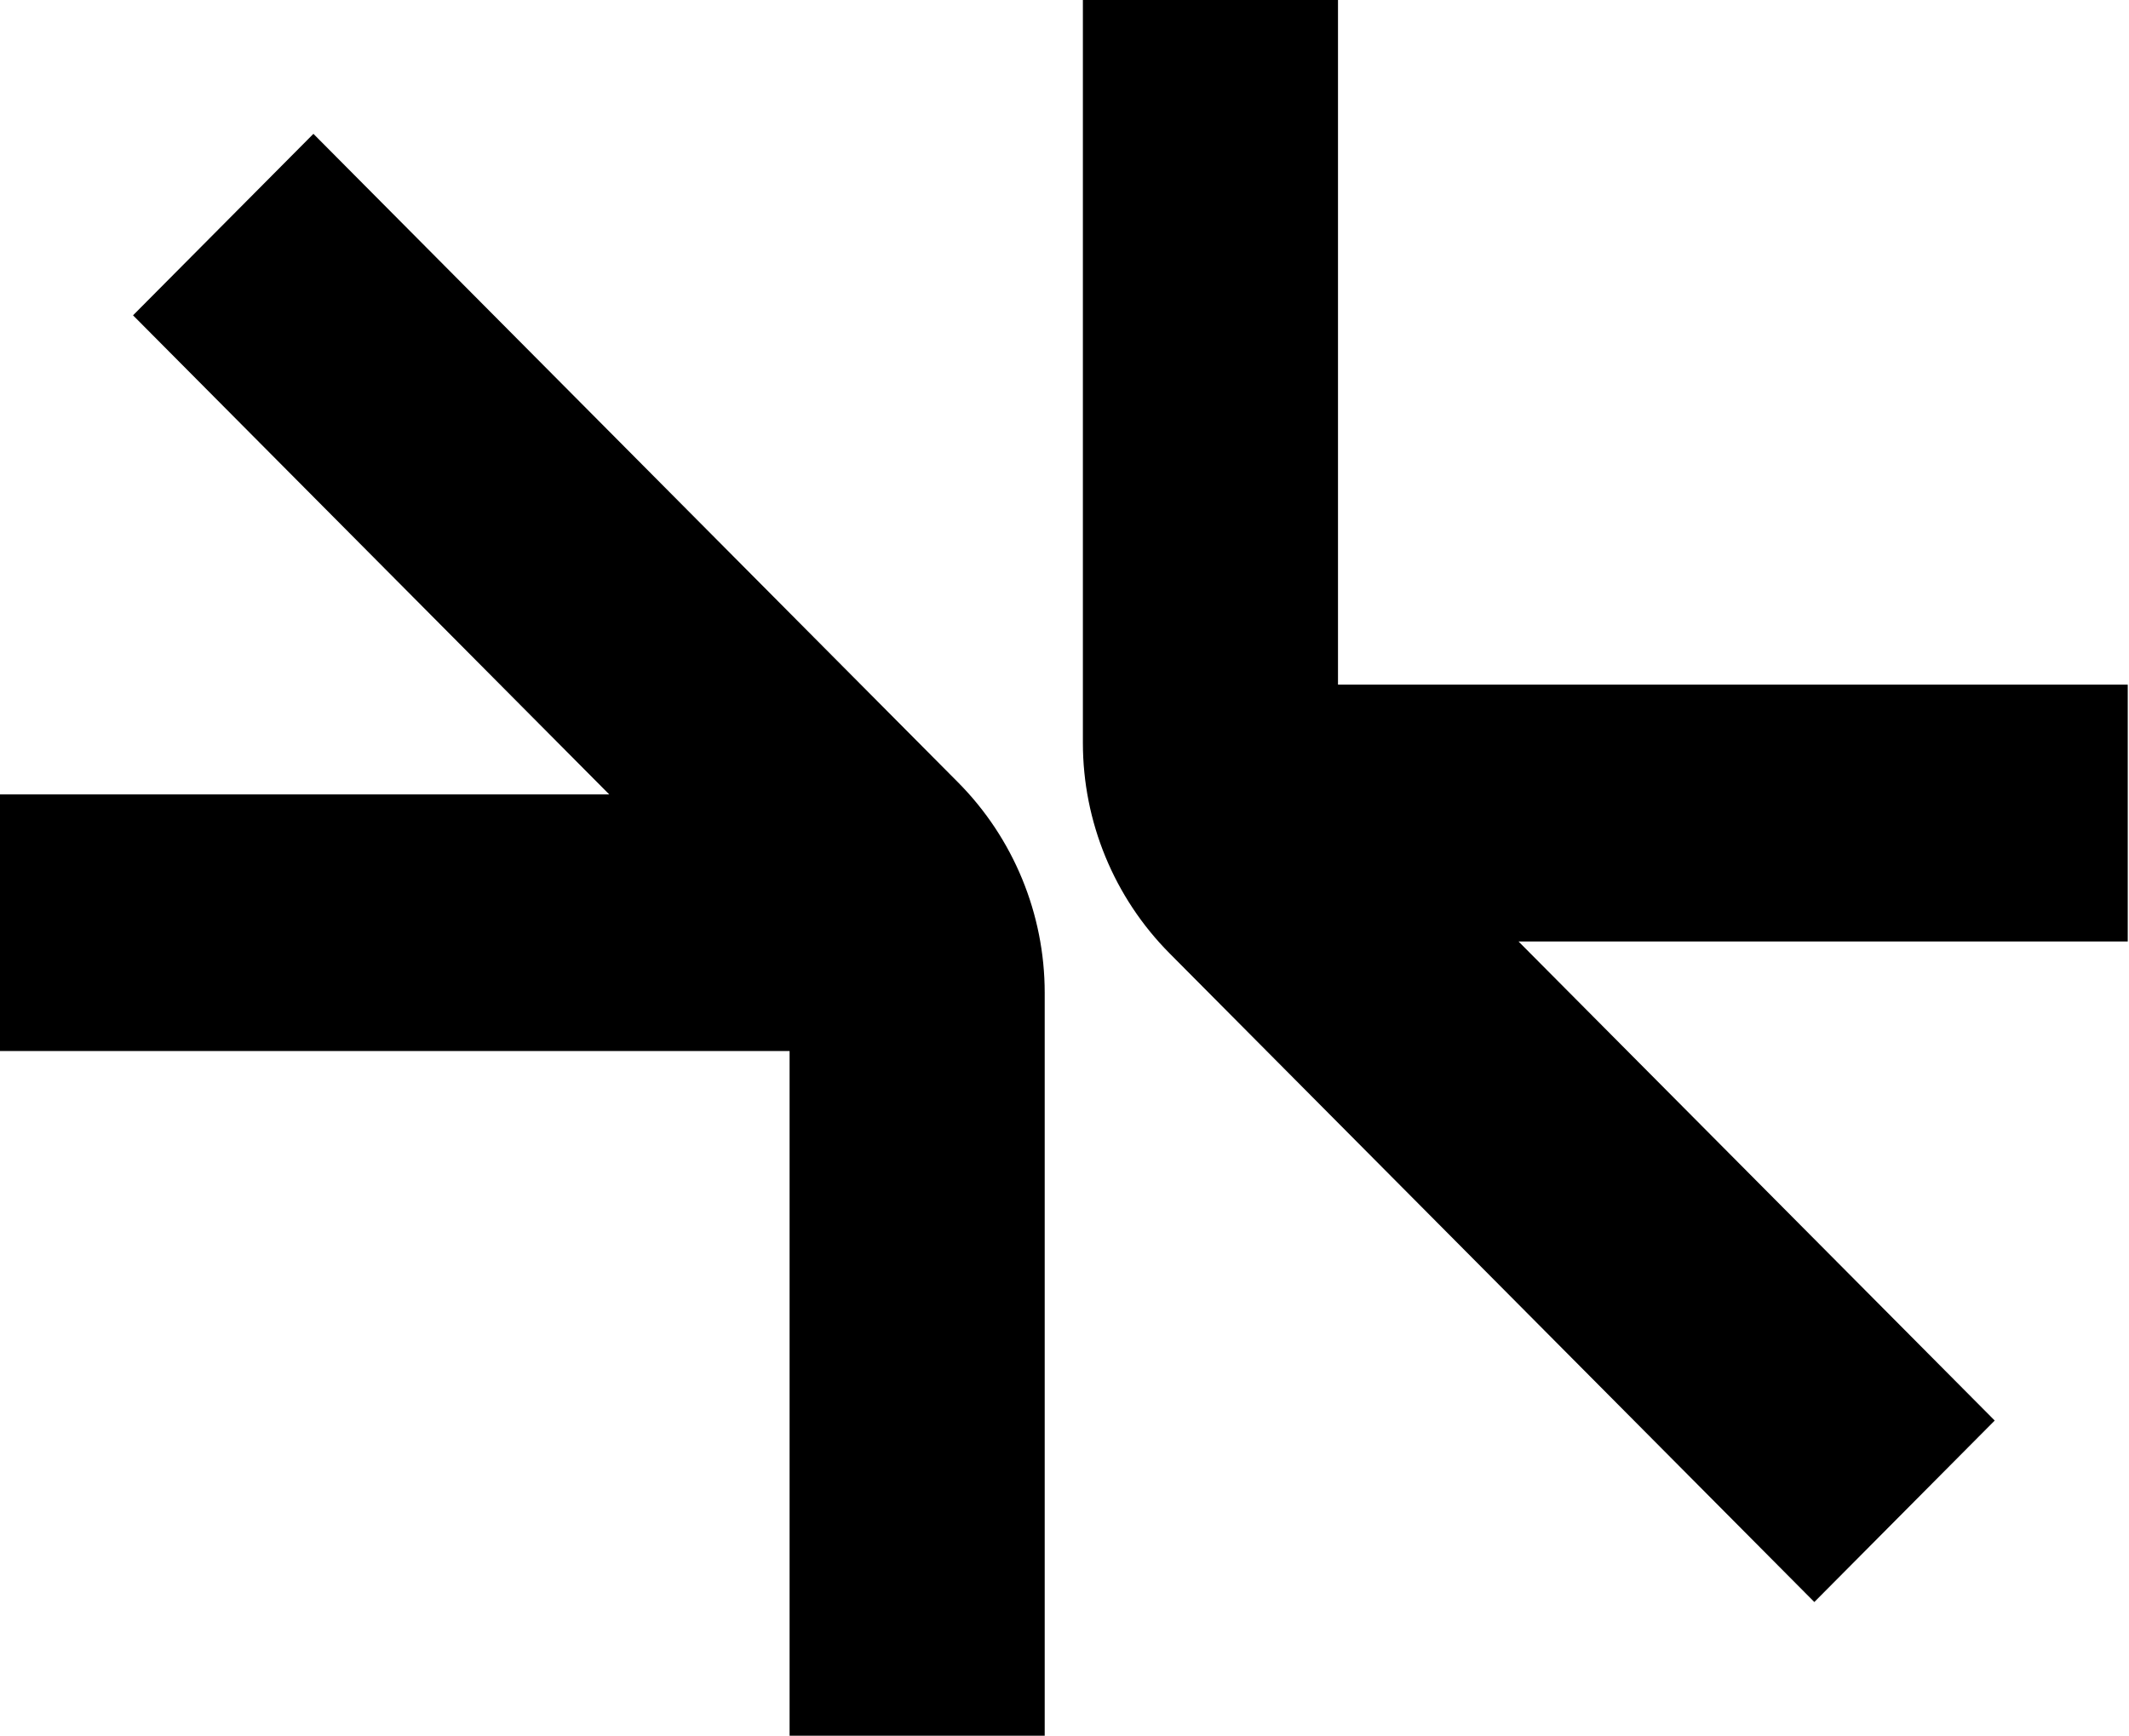
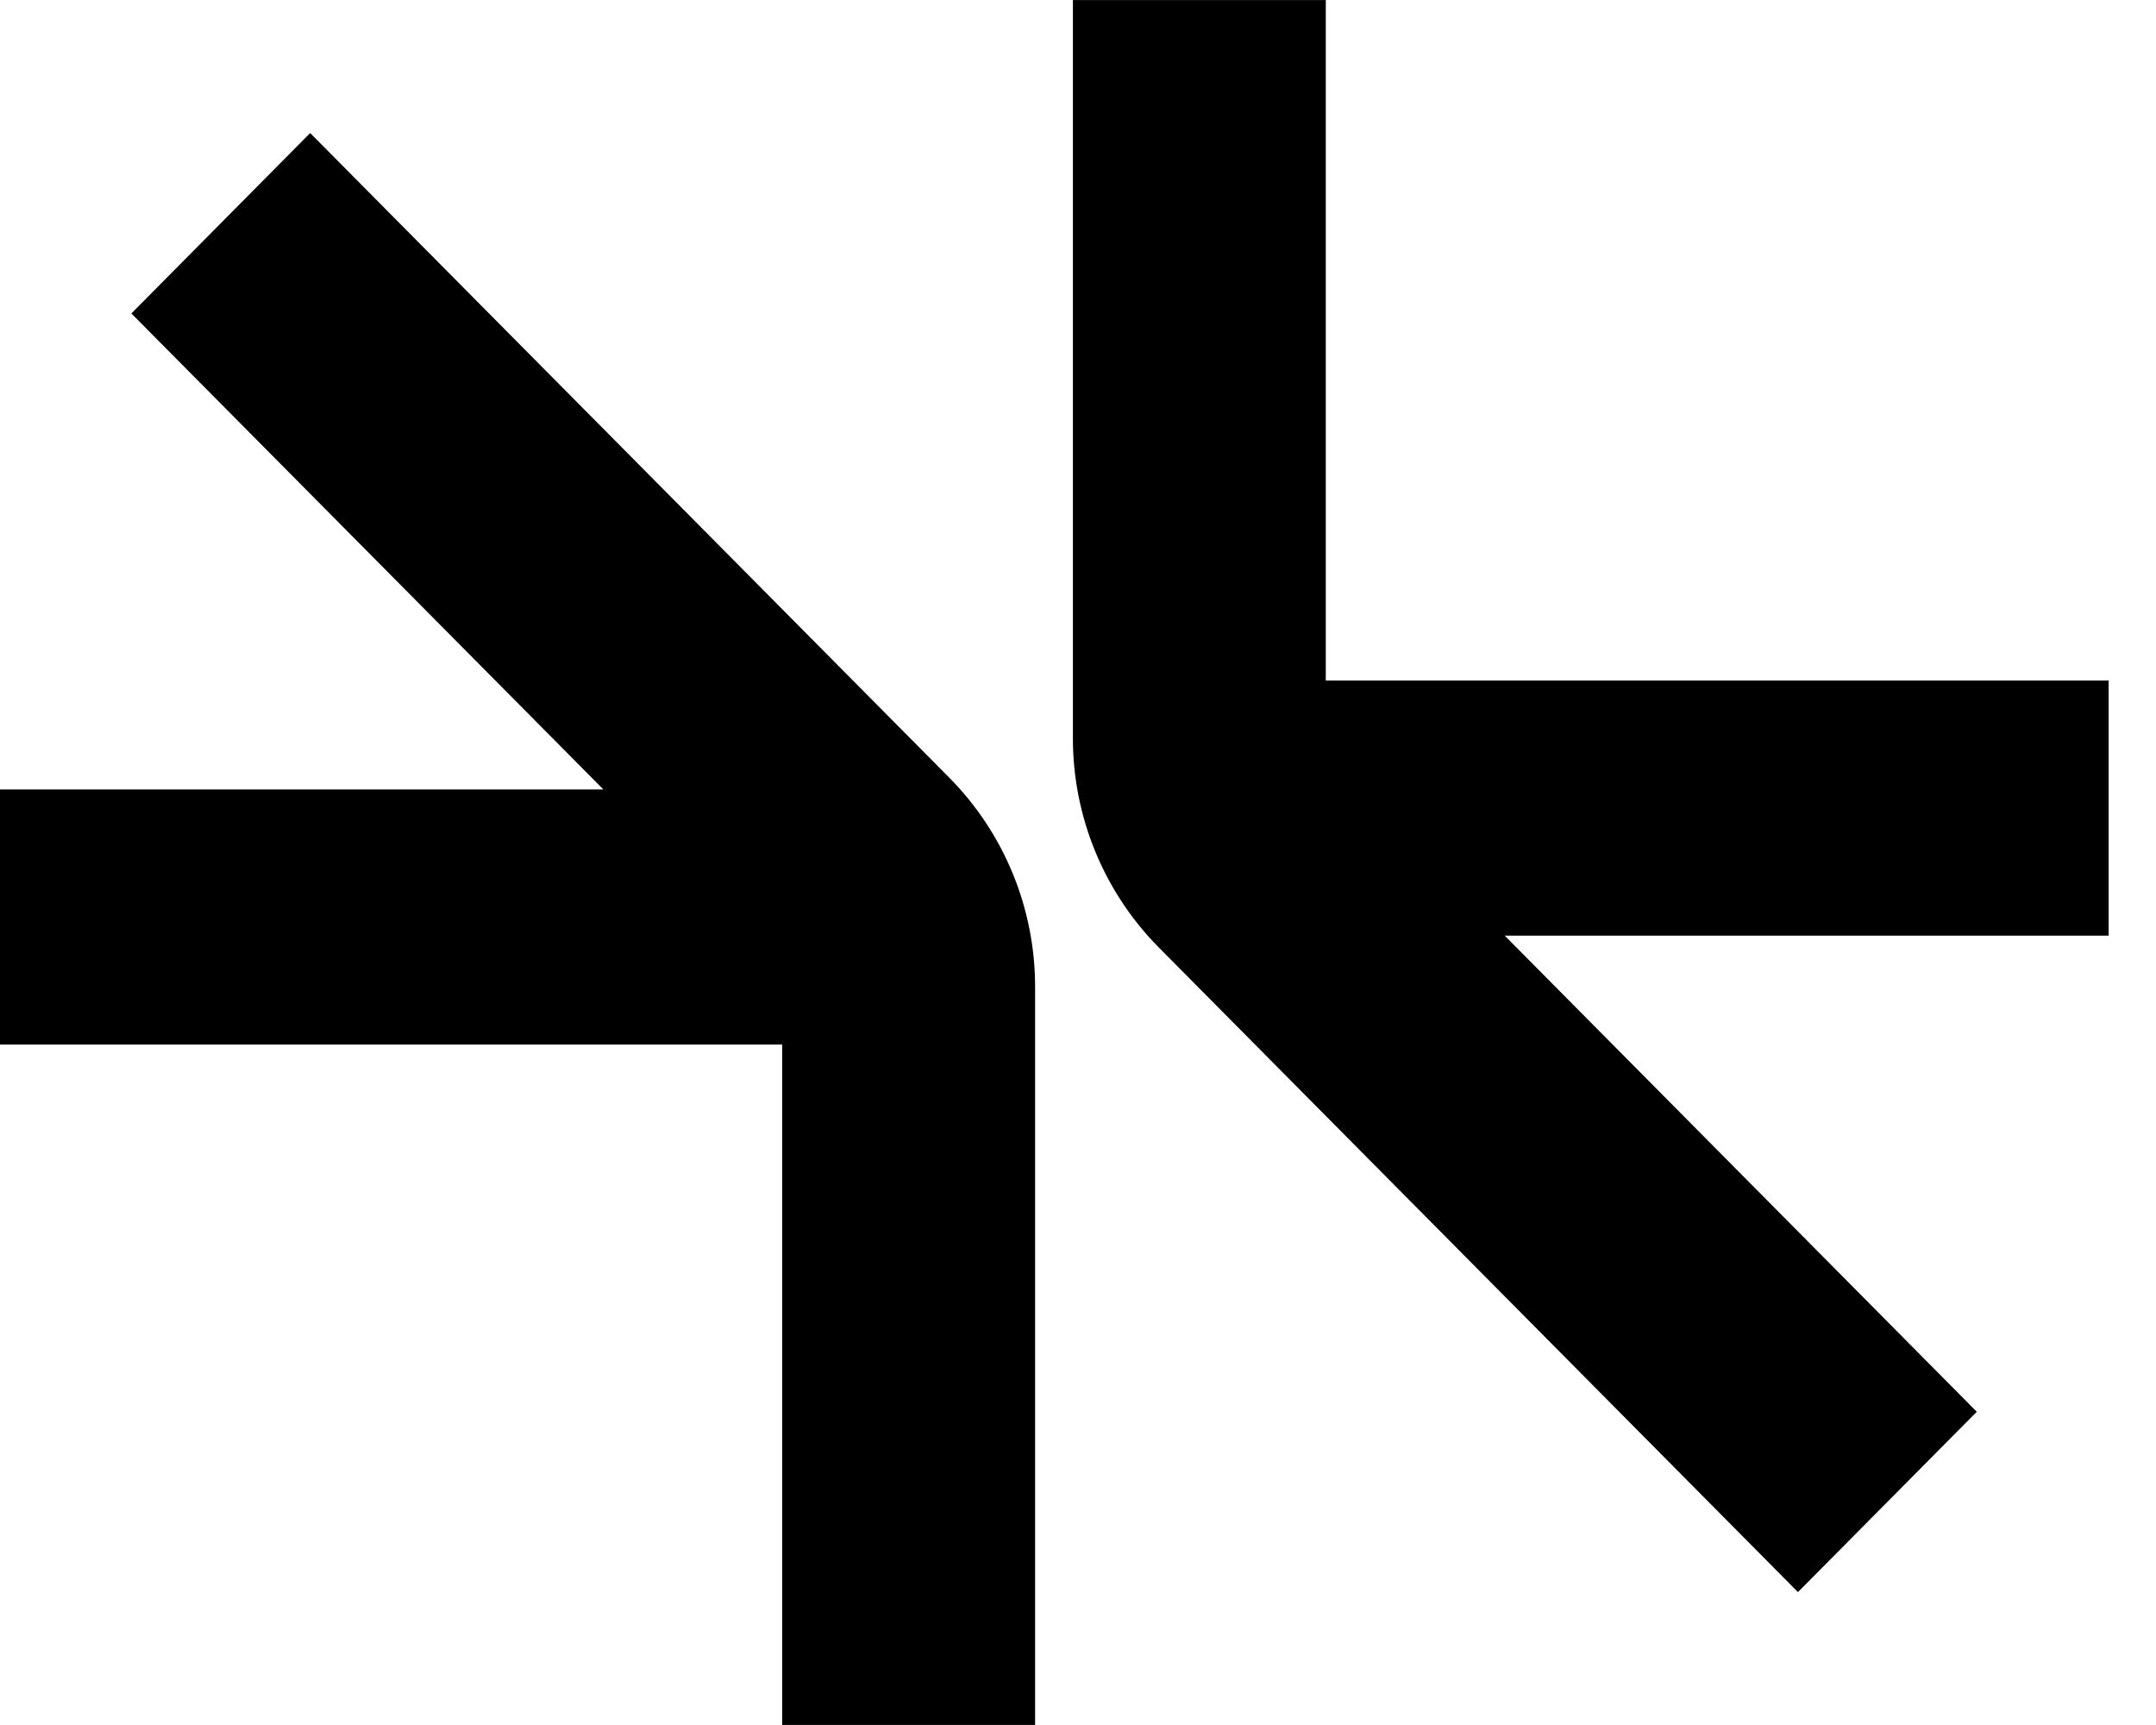
- <svg xmlns="http://www.w3.org/2000/svg" viewBox="0 0 206 168" fill="currentColor">
-   <path d="M205.864 66.263h-76.401V0h-24.684v71.897c0 7.636 3.021 14.97 8.391 20.373l62.383 62.777 17.454-17.564-46.076-46.365h58.948v-24.84l-.015-.015Z" />
-   <path d="M12.872 30.517l46.075 46.365H0v24.84h76.4v66.264h24.685V96.089c0-7.637-3.021-14.97-8.39-20.374l-62.37-62.762-17.453 17.564Z" />
+ <svg xmlns="http://www.w3.org/2000/svg" viewBox="0 0 30 24" fill="none">
+   <path d="M29.339 9.468H18.448V0.001H14.929V10.273C14.929 11.363 15.36 12.411 16.125 13.183L25.018 22.151L27.506 19.642L20.938 13.018H29.341V9.47L29.339 9.468Z" fill="#000000" />
+   <path d="M1.828 4.361L8.396 10.984H-0.006V14.533H10.884V23.999H14.403V13.728C14.403 12.637 13.972 11.589 13.207 10.818L4.316 1.851L1.828 4.361Z" fill="#000000" />
</svg>
